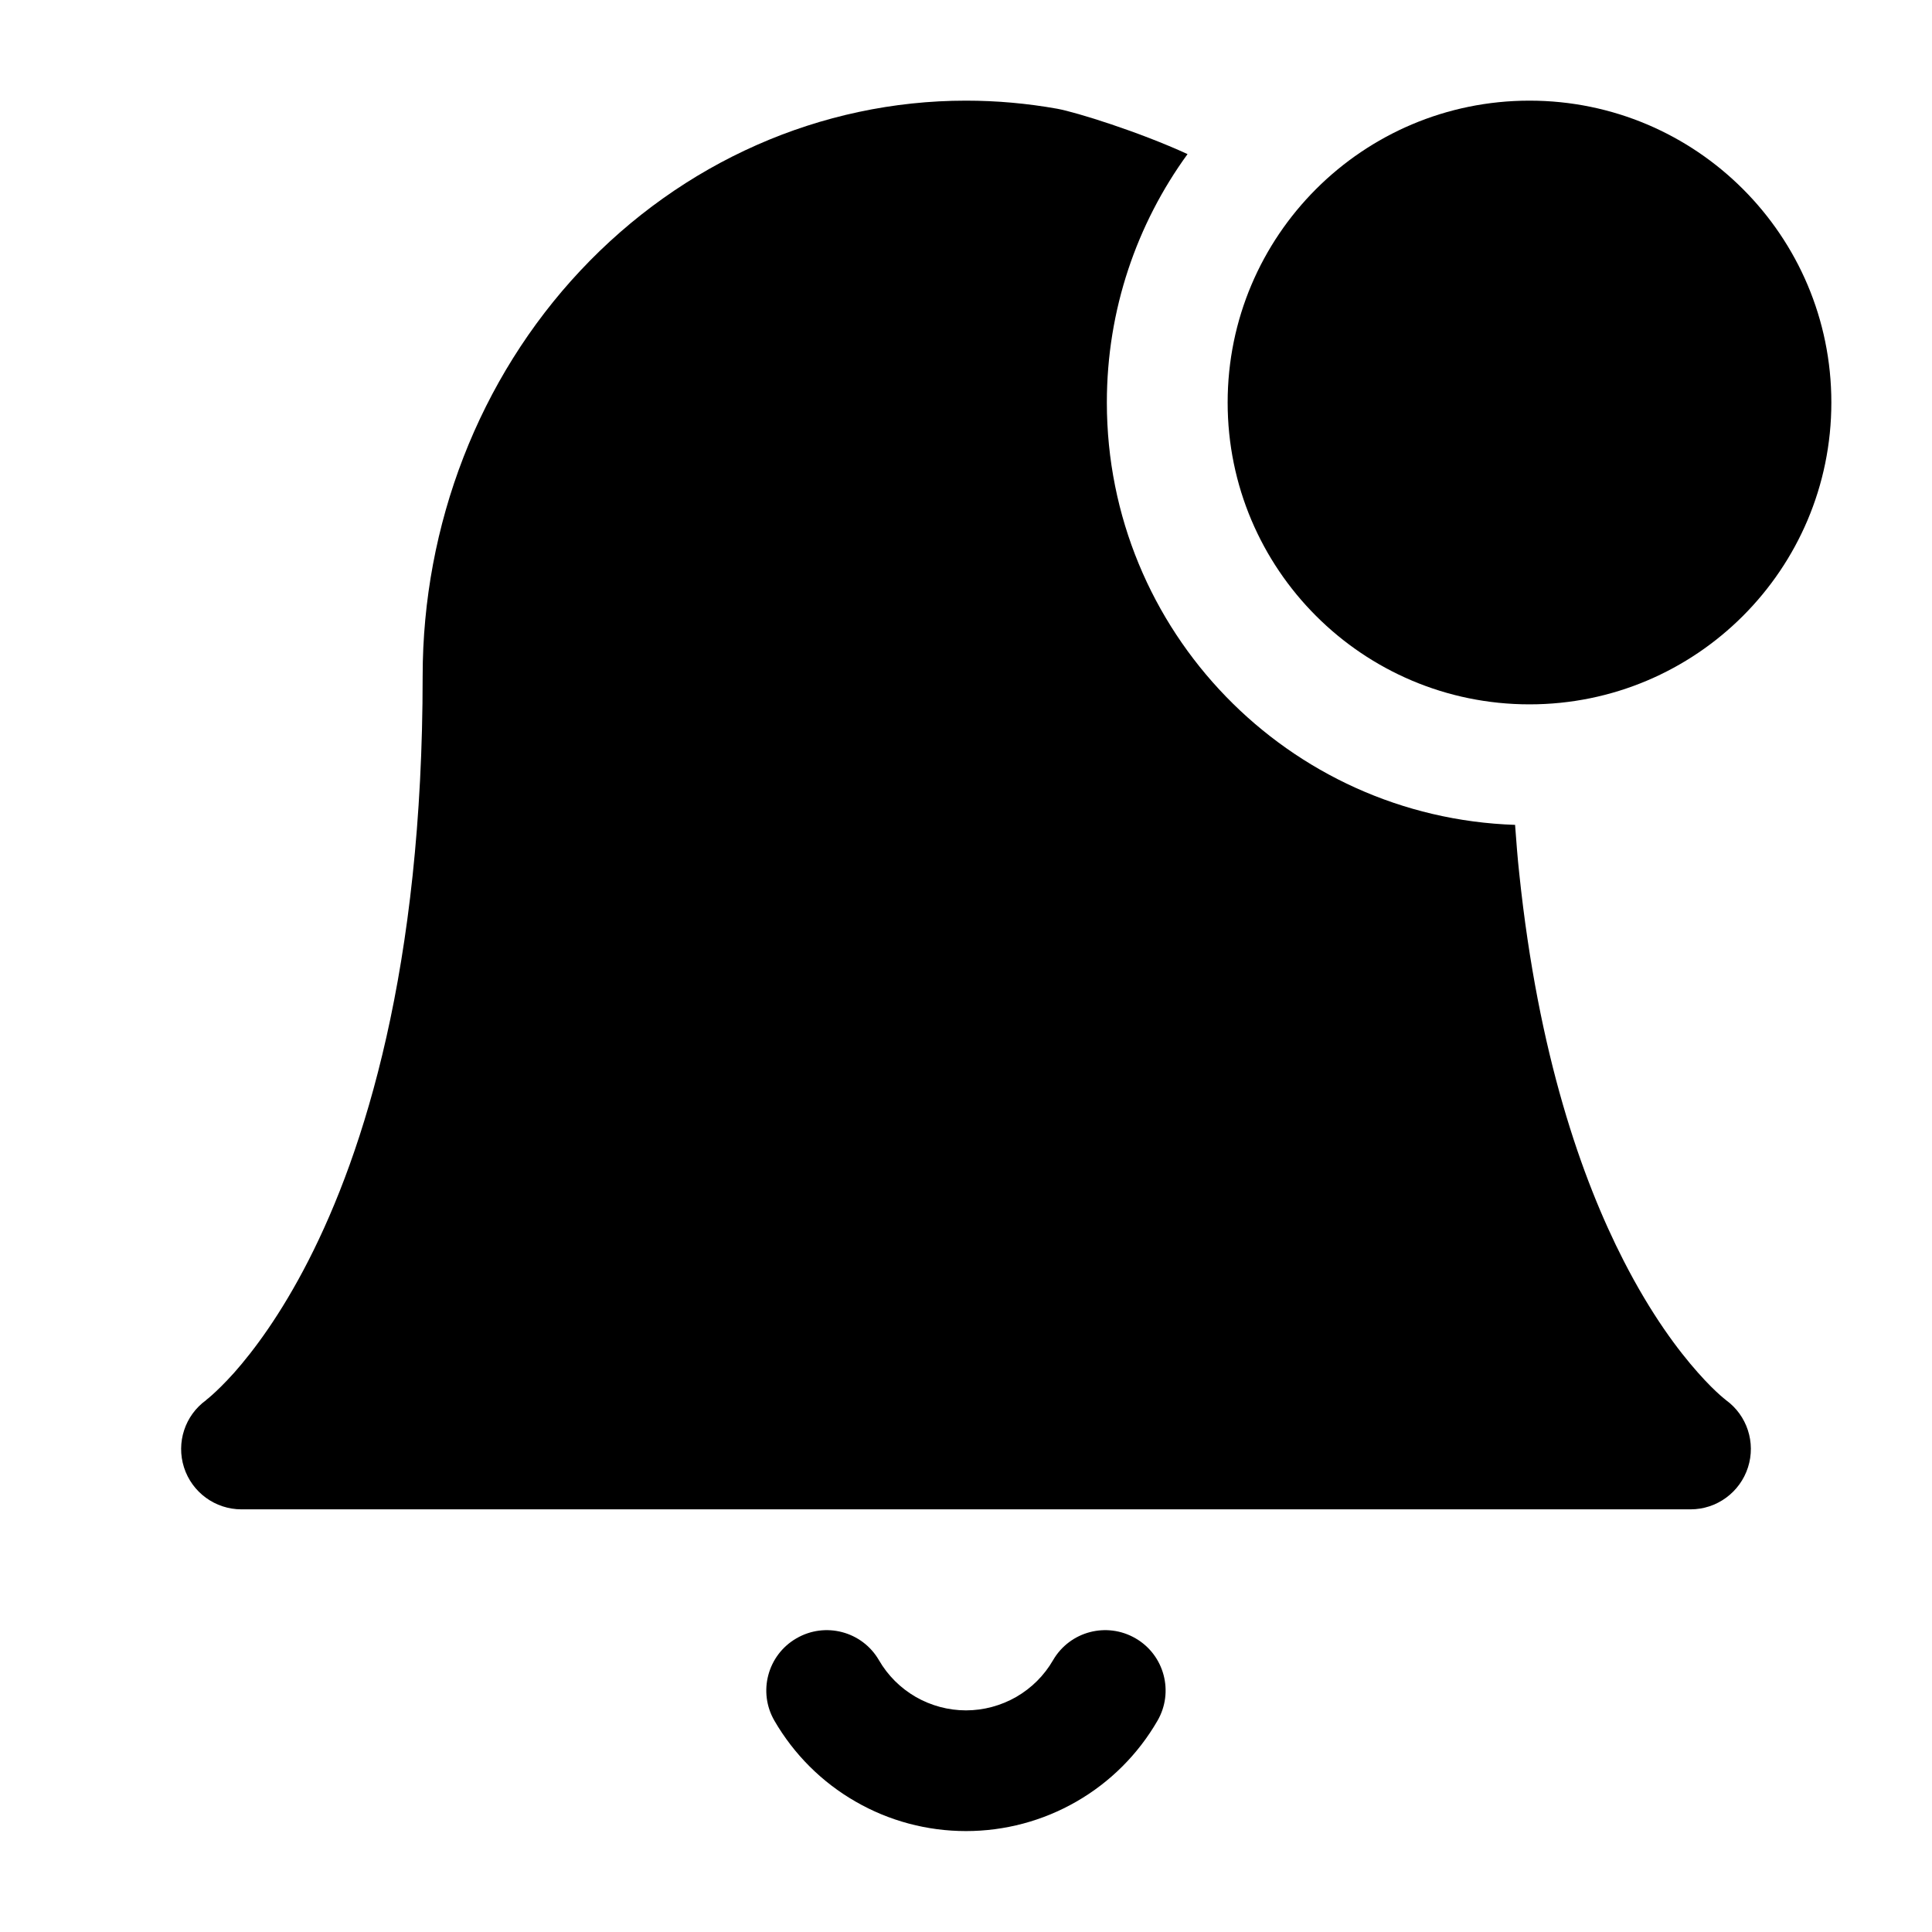
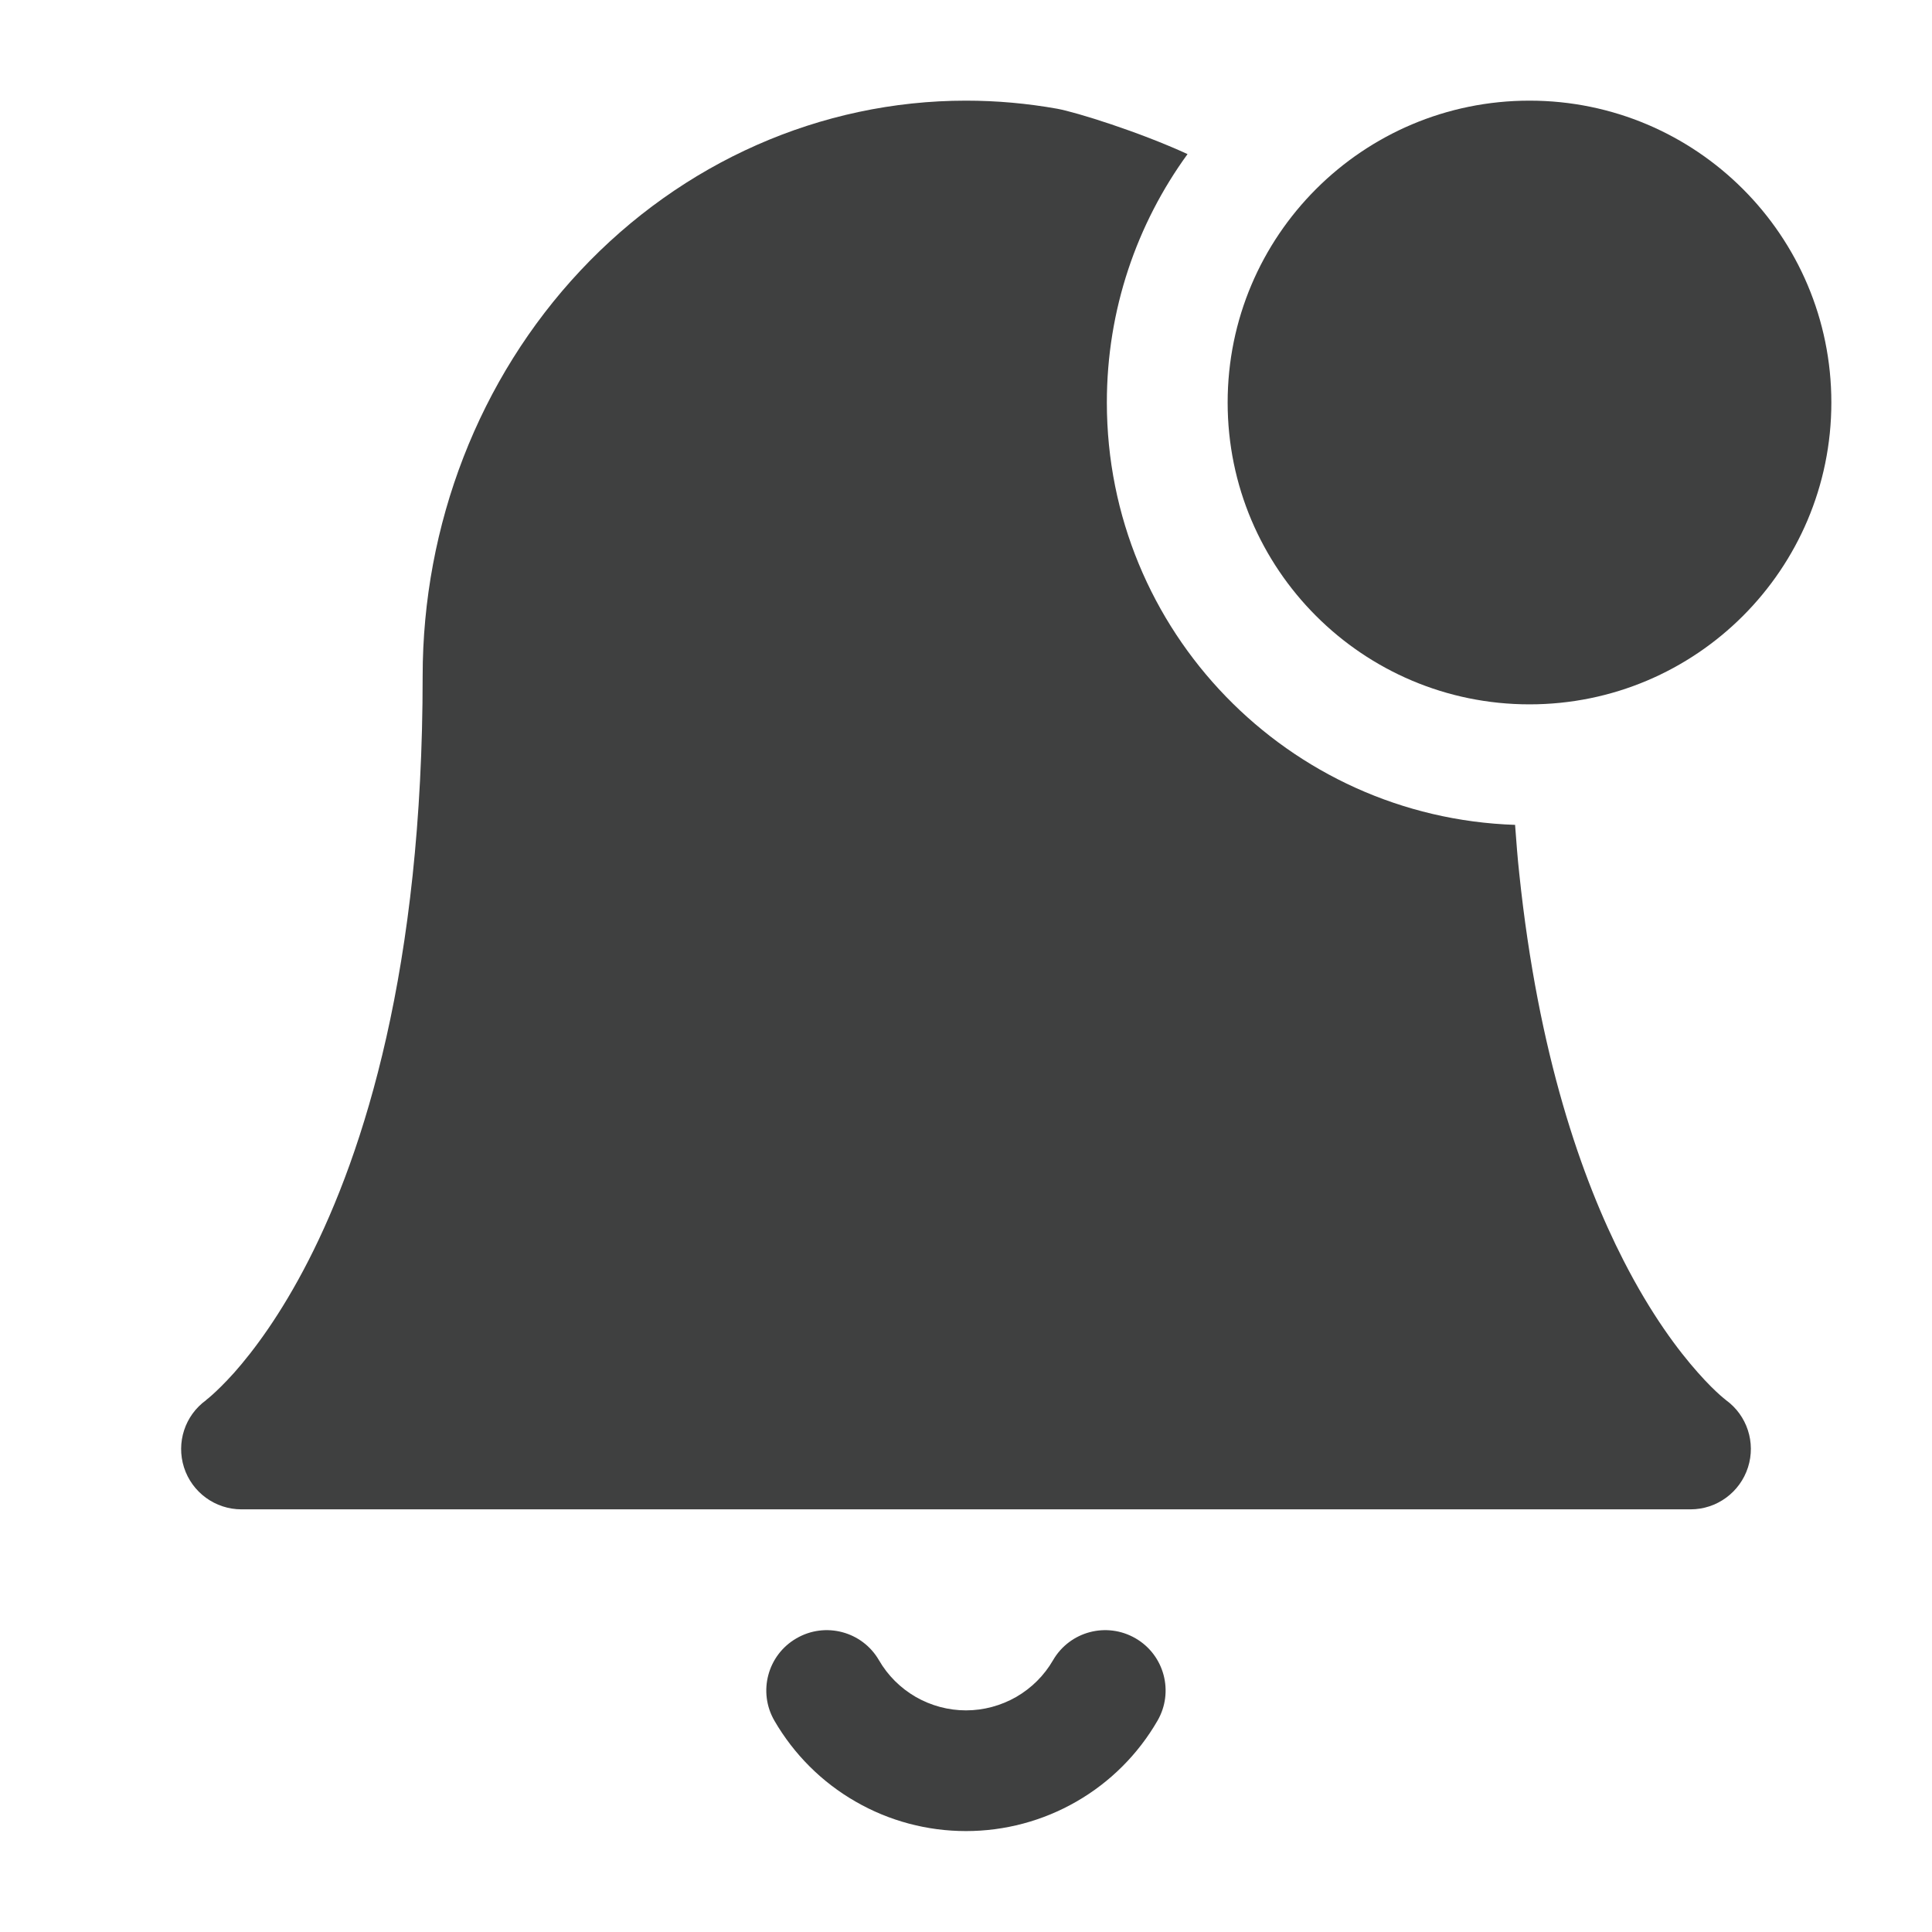
<svg xmlns="http://www.w3.org/2000/svg" width="21" height="21" viewBox="0 0 21 21" fill="none">
-   <path d="M12.908 1.675C12.357 2.433 12.031 3.366 12.031 4.375C12.031 6.86 14.004 8.884 16.469 8.966L16.469 8.976C16.482 9.149 16.495 9.327 16.514 9.498C16.72 11.465 17.193 12.814 17.647 13.701C17.949 14.292 18.245 14.683 18.456 14.92C18.561 15.039 18.645 15.119 18.698 15.166C18.725 15.19 18.744 15.205 18.754 15.213L18.761 15.219C18.99 15.385 19.086 15.68 19 15.949C18.913 16.221 18.661 16.406 18.375 16.406L2.625 16.406C2.34 16.406 2.087 16.222 2 15.95C1.914 15.68 2.01 15.386 2.239 15.22L2.246 15.213C2.256 15.206 2.275 15.19 2.302 15.166C2.355 15.119 2.439 15.039 2.545 14.921C2.755 14.684 3.051 14.292 3.353 13.701C3.956 12.522 4.594 10.527 4.594 7.35C4.594 5.704 5.206 4.117 6.309 2.941C7.413 1.764 8.919 1.094 10.5 1.094C10.835 1.094 11.166 1.124 11.492 1.182C11.699 1.22 12.382 1.433 12.908 1.675Z" fill="black" />
-   <path d="M13.344 4.375C13.344 2.563 14.813 1.094 16.625 1.094C18.437 1.094 19.906 2.563 19.906 4.375C19.906 6.187 18.437 7.656 16.625 7.656C14.813 7.656 13.344 6.187 13.344 4.375Z" fill="black" />
-   <path d="M9.554 18.046C9.372 17.732 8.97 17.626 8.657 17.808C8.343 17.989 8.236 18.391 8.418 18.704C8.63 19.069 8.933 19.372 9.299 19.582C9.664 19.793 10.078 19.903 10.5 19.903C10.921 19.903 11.335 19.793 11.701 19.582C12.066 19.372 12.37 19.069 12.581 18.704C12.763 18.391 12.656 17.989 12.343 17.808C12.029 17.626 11.628 17.732 11.446 18.046C11.35 18.212 11.212 18.349 11.046 18.445C10.88 18.54 10.691 18.591 10.5 18.591C10.308 18.591 10.12 18.54 9.954 18.445C9.788 18.349 9.65 18.212 9.554 18.046Z" fill="black" />
+   <path d="M12.908 1.675C12.357 2.433 12.031 3.366 12.031 4.375C12.031 6.86 14.004 8.884 16.469 8.966L16.469 8.976C16.482 9.149 16.495 9.327 16.514 9.498C16.72 11.465 17.193 12.814 17.647 13.701C17.949 14.292 18.245 14.683 18.456 14.92C18.561 15.039 18.645 15.119 18.698 15.166C18.725 15.19 18.744 15.205 18.754 15.213L18.761 15.219C18.99 15.385 19.086 15.68 19 15.949C18.913 16.221 18.661 16.406 18.375 16.406L2.625 16.406C2.34 16.406 2.087 16.222 2 15.95C1.914 15.68 2.01 15.386 2.239 15.22L2.246 15.213C2.256 15.206 2.275 15.19 2.302 15.166C2.355 15.119 2.439 15.039 2.545 14.921C2.755 14.684 3.051 14.292 3.353 13.701C3.956 12.522 4.594 10.527 4.594 7.35C4.594 5.704 5.206 4.117 6.309 2.941C7.413 1.764 8.919 1.094 10.5 1.094C10.835 1.094 11.166 1.124 11.492 1.182C11.699 1.22 12.382 1.433 12.908 1.675Z" fill="#3f4040" />
+   <path d="M13.344 4.375C13.344 2.563 14.813 1.094 16.625 1.094C18.437 1.094 19.906 2.563 19.906 4.375C19.906 6.187 18.437 7.656 16.625 7.656C14.813 7.656 13.344 6.187 13.344 4.375Z" fill="#3f4040" />
+   <path d="M9.554 18.046C9.372 17.732 8.97 17.626 8.657 17.808C8.343 17.989 8.236 18.391 8.418 18.704C8.63 19.069 8.933 19.372 9.299 19.582C9.664 19.793 10.078 19.903 10.5 19.903C10.921 19.903 11.335 19.793 11.701 19.582C12.066 19.372 12.37 19.069 12.581 18.704C12.763 18.391 12.656 17.989 12.343 17.808C12.029 17.626 11.628 17.732 11.446 18.046C11.35 18.212 11.212 18.349 11.046 18.445C10.88 18.54 10.691 18.591 10.5 18.591C10.308 18.591 10.12 18.54 9.954 18.445C9.788 18.349 9.65 18.212 9.554 18.046Z" fill="#3f4040" />
</svg>
